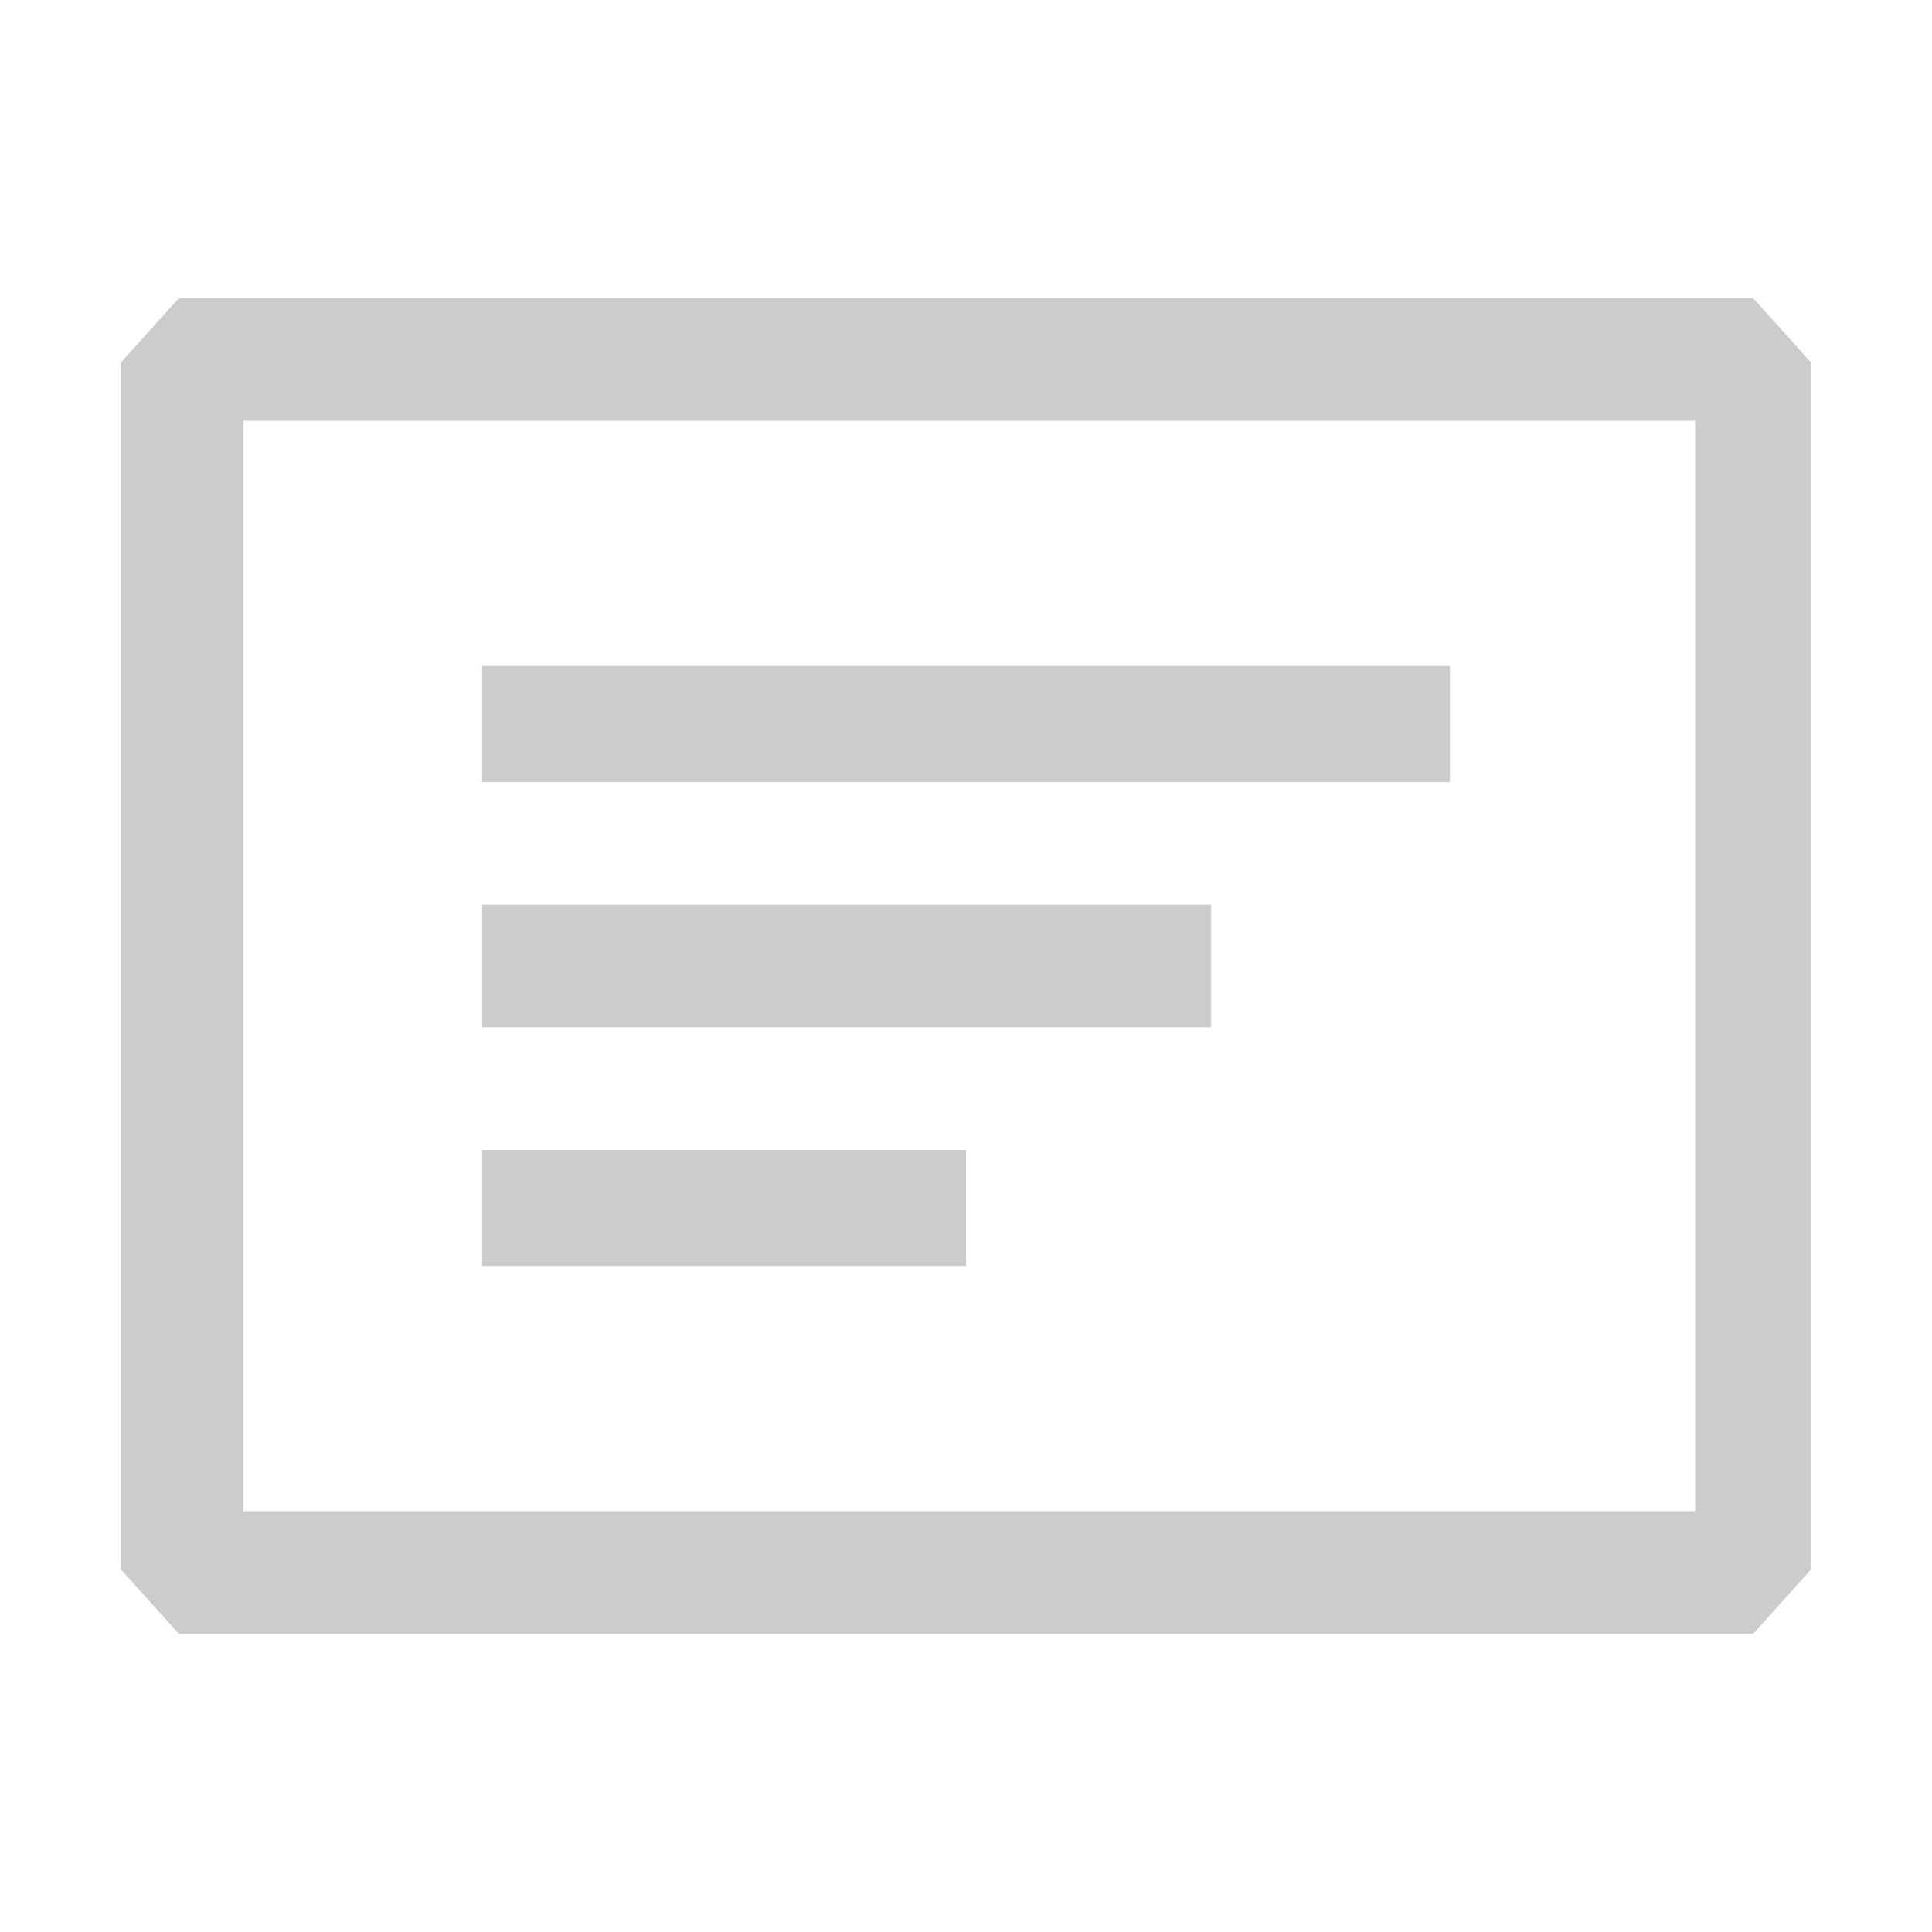
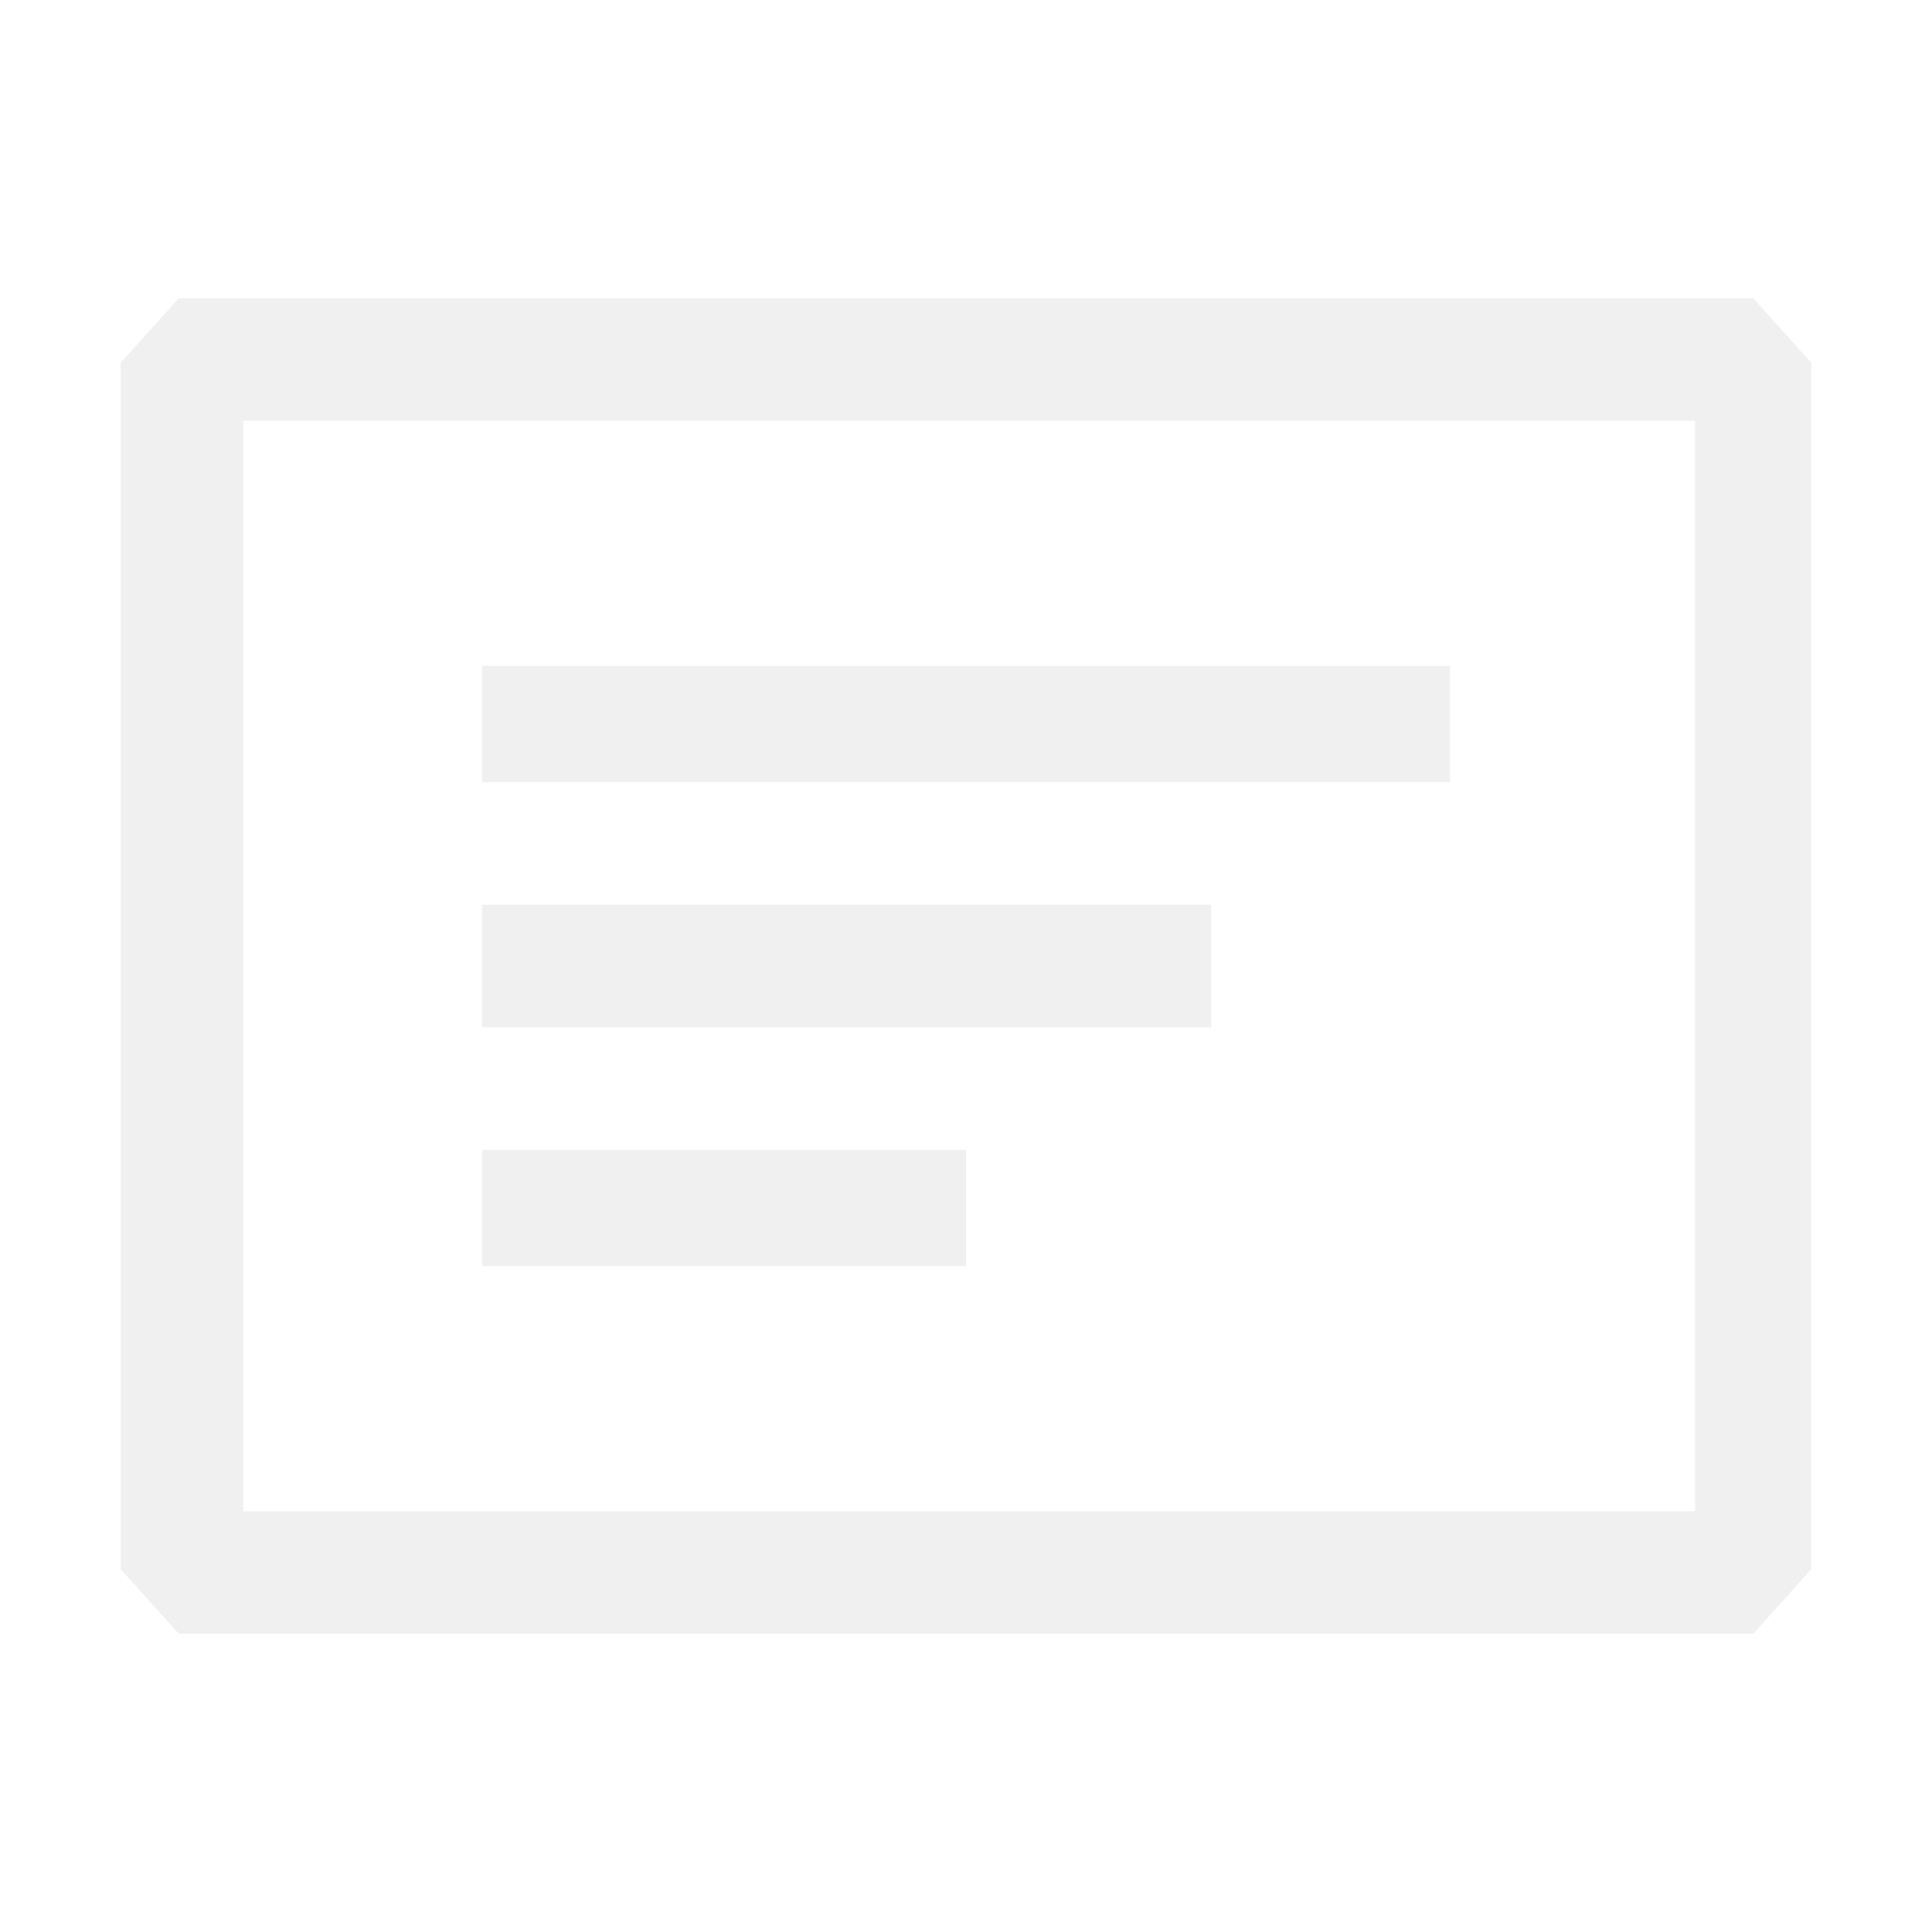
<svg xmlns="http://www.w3.org/2000/svg" t="1764697787910" class="icon" viewBox="0 0 1024 1024" version="1.1" p-id="7168" width="200" height="200">
-   <path d="M64 192.244v639.511l30.779 34.198h834.443L960 831.756V192.244l-30.779-34.198H94.779L64 192.244z m834.443 30.779v577.954H128.977V223.023h769.466zM255.511 414.534h512.977v-61.557H255.511v61.557z m386.443 129.955H255.511v-64.977h386.443v64.977zM255.511 671.023H512v-61.557H255.511v61.557z" p-id="7169" fill="#CCCCCC" />
+   <path d="M64 192.244v639.511l30.779 34.198h834.443L960 831.756V192.244l-30.779-34.198H94.779L64 192.244z m834.443 30.779v577.954H128.977V223.023h769.466zM255.511 414.534h512.977v-61.557H255.511v61.557z m386.443 129.955H255.511v-64.977h386.443v64.977zM255.511 671.023H512v-61.557H255.511v61.557z" p-id="7169" fill="#F0F0F0" />
</svg>
